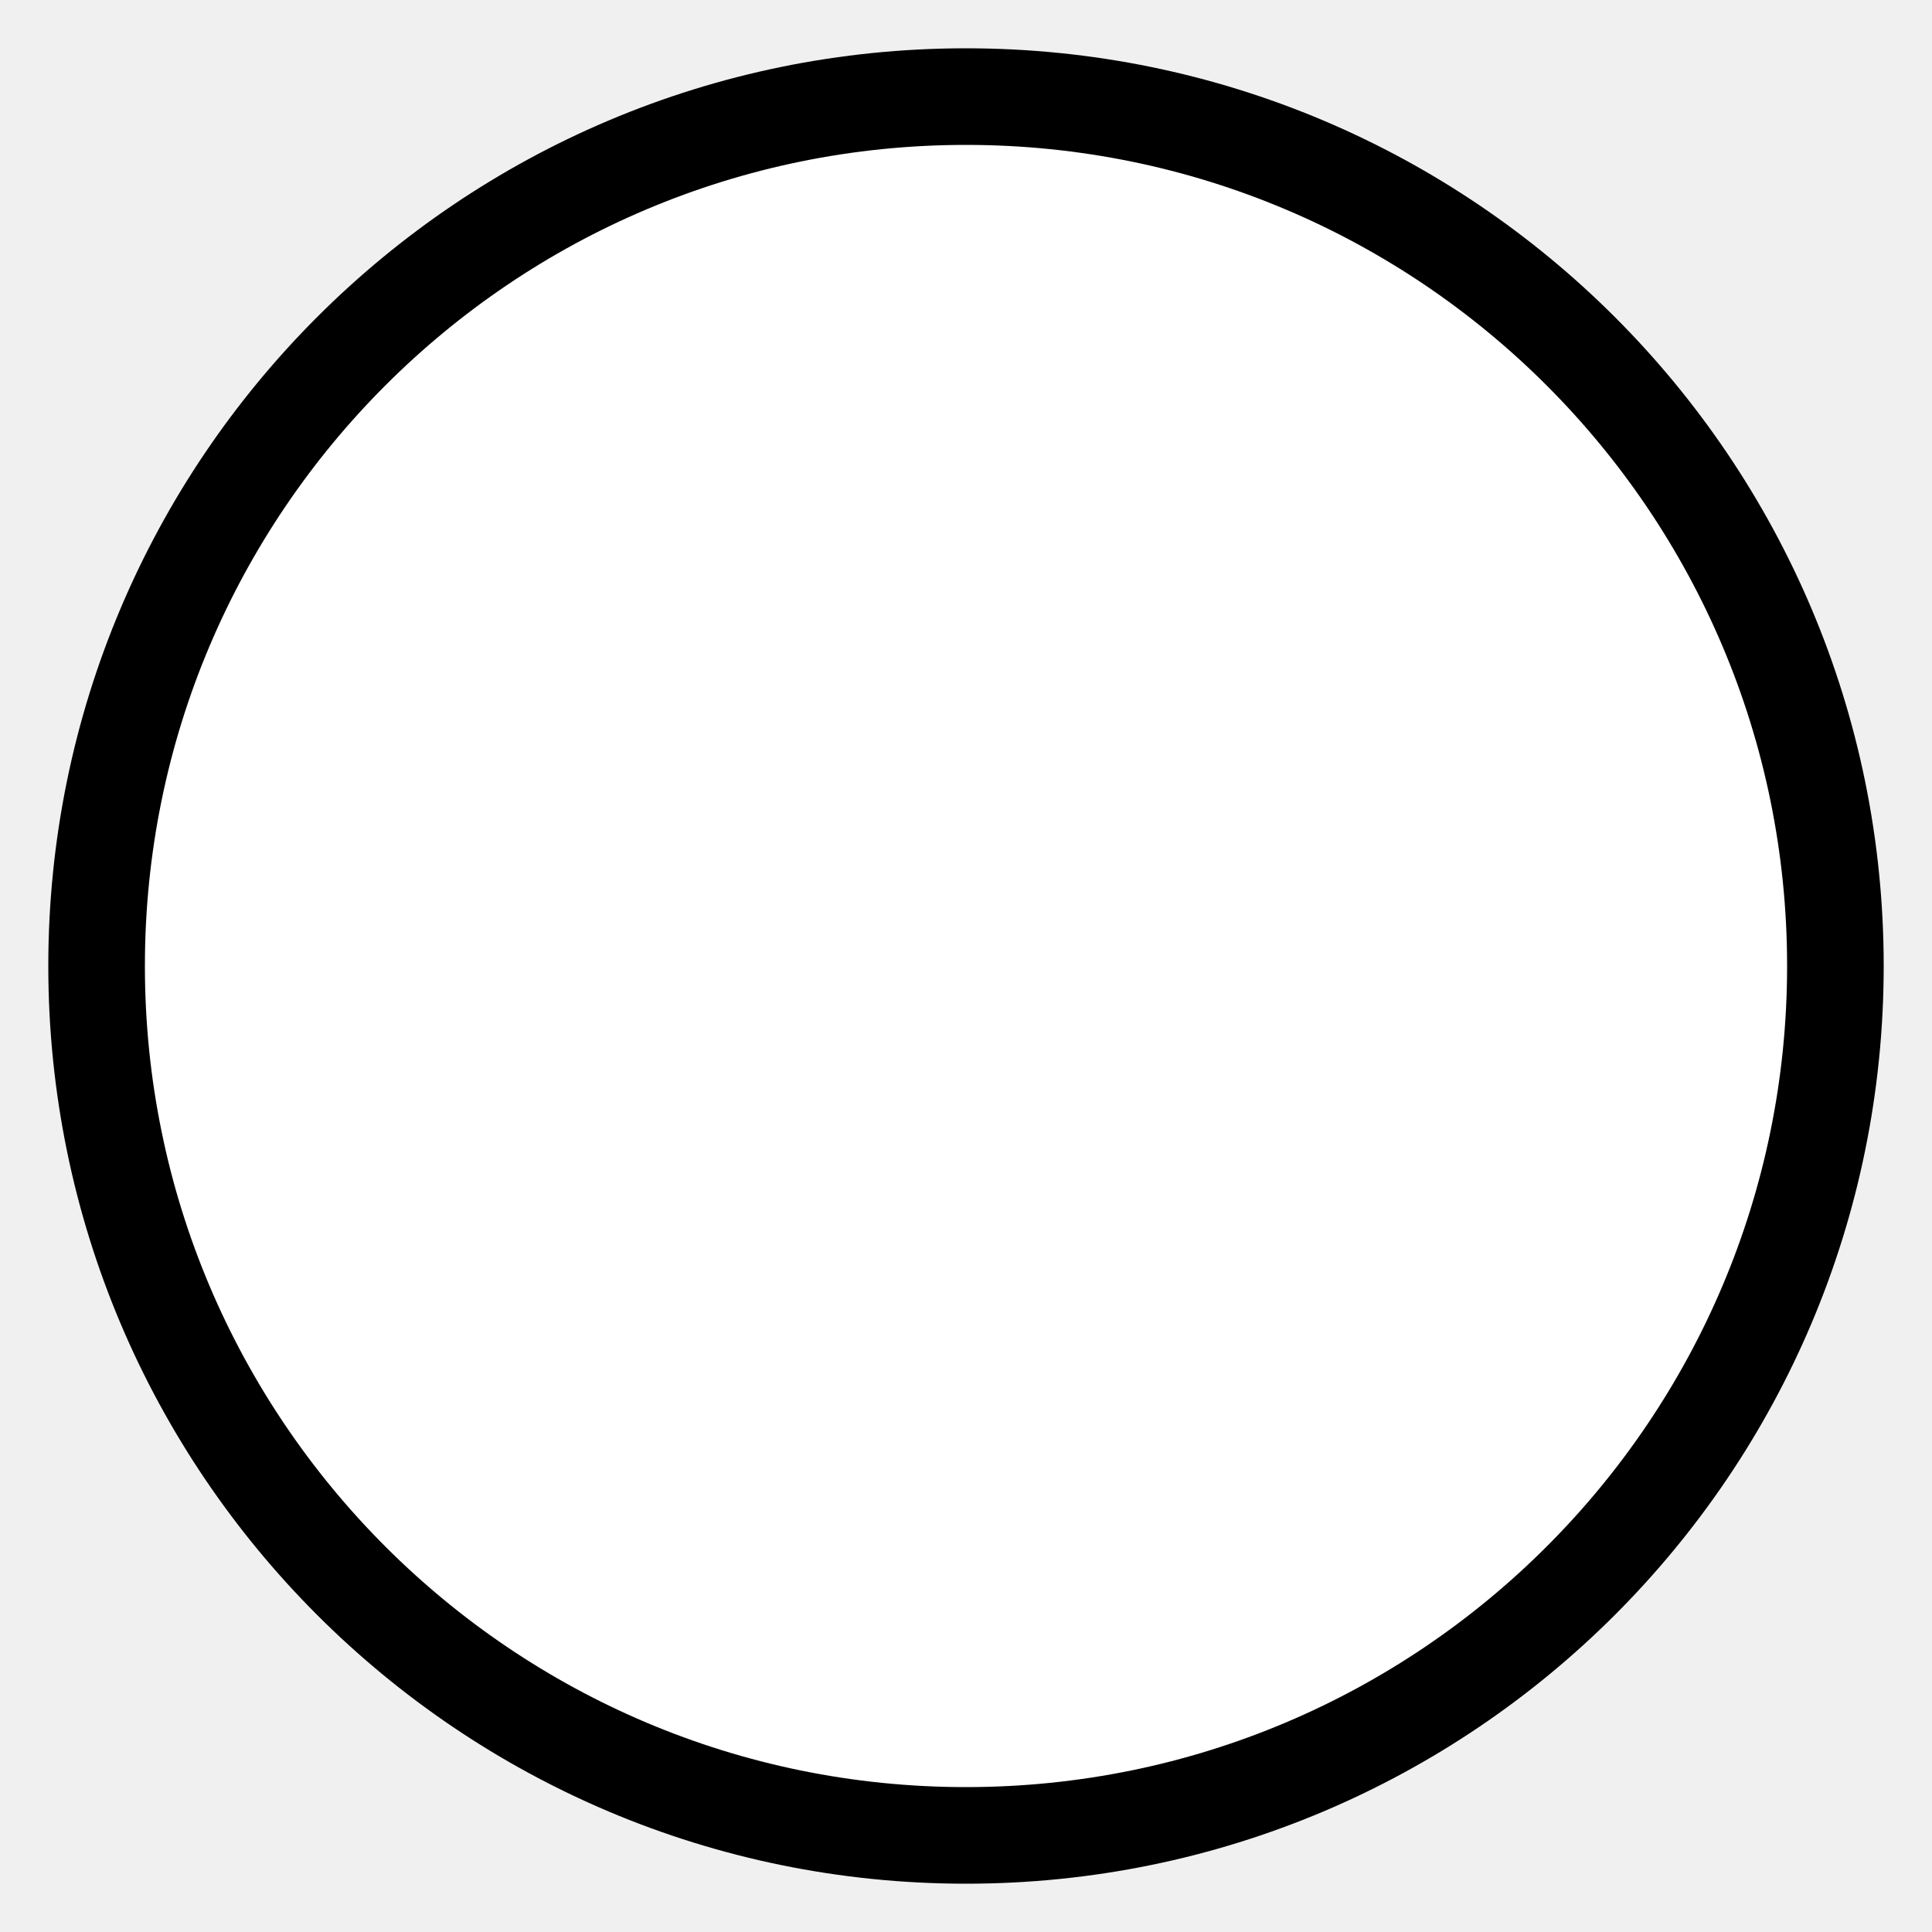
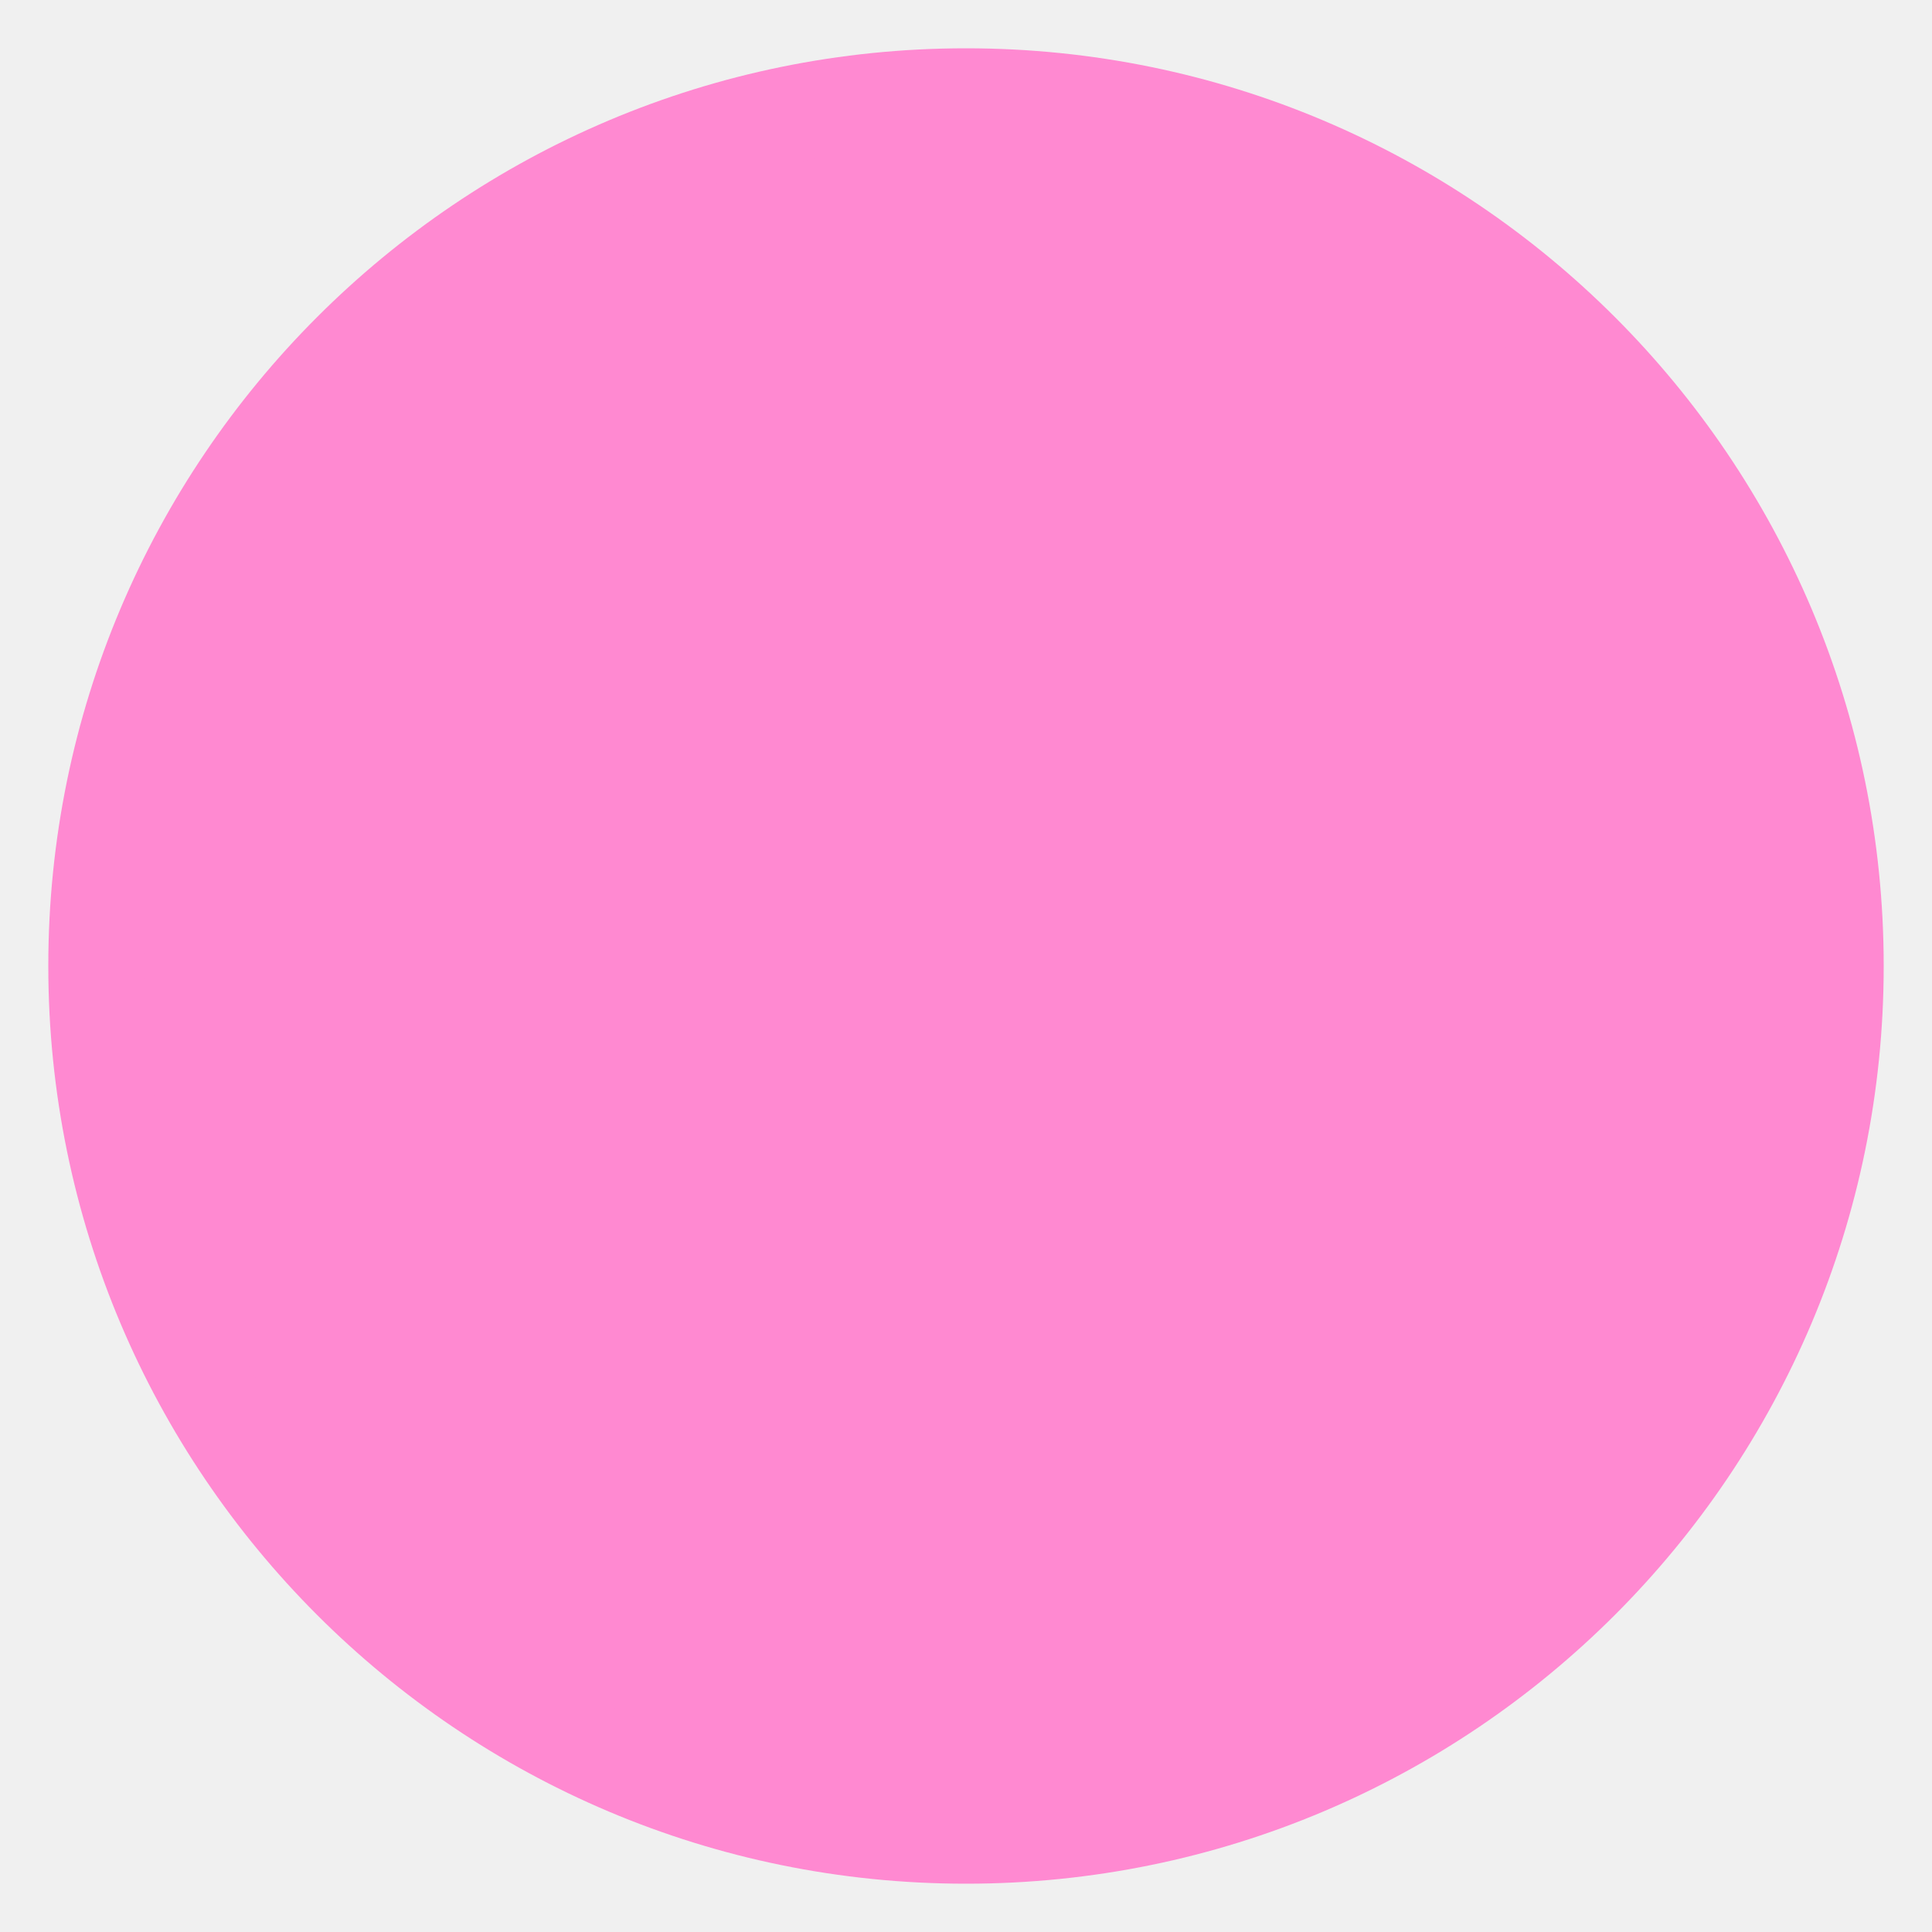
<svg xmlns="http://www.w3.org/2000/svg" width="100" height="100">
  <style>
    circle {
-       fill: white;
-       stroke: black;
+       fill: #ff89d1;
+       stroke: #ff89d1;
      stroke-width: 5px;
    }
    @media (prefers-color-scheme: dark) {
      circle {
-         fill: black;
-         stroke: white;
+         fill: #ff89d1;
+         stroke: #ff89d1;
      }
    }
  </style>
  <circle cx="50" cy="50" r="45" />
</svg>
